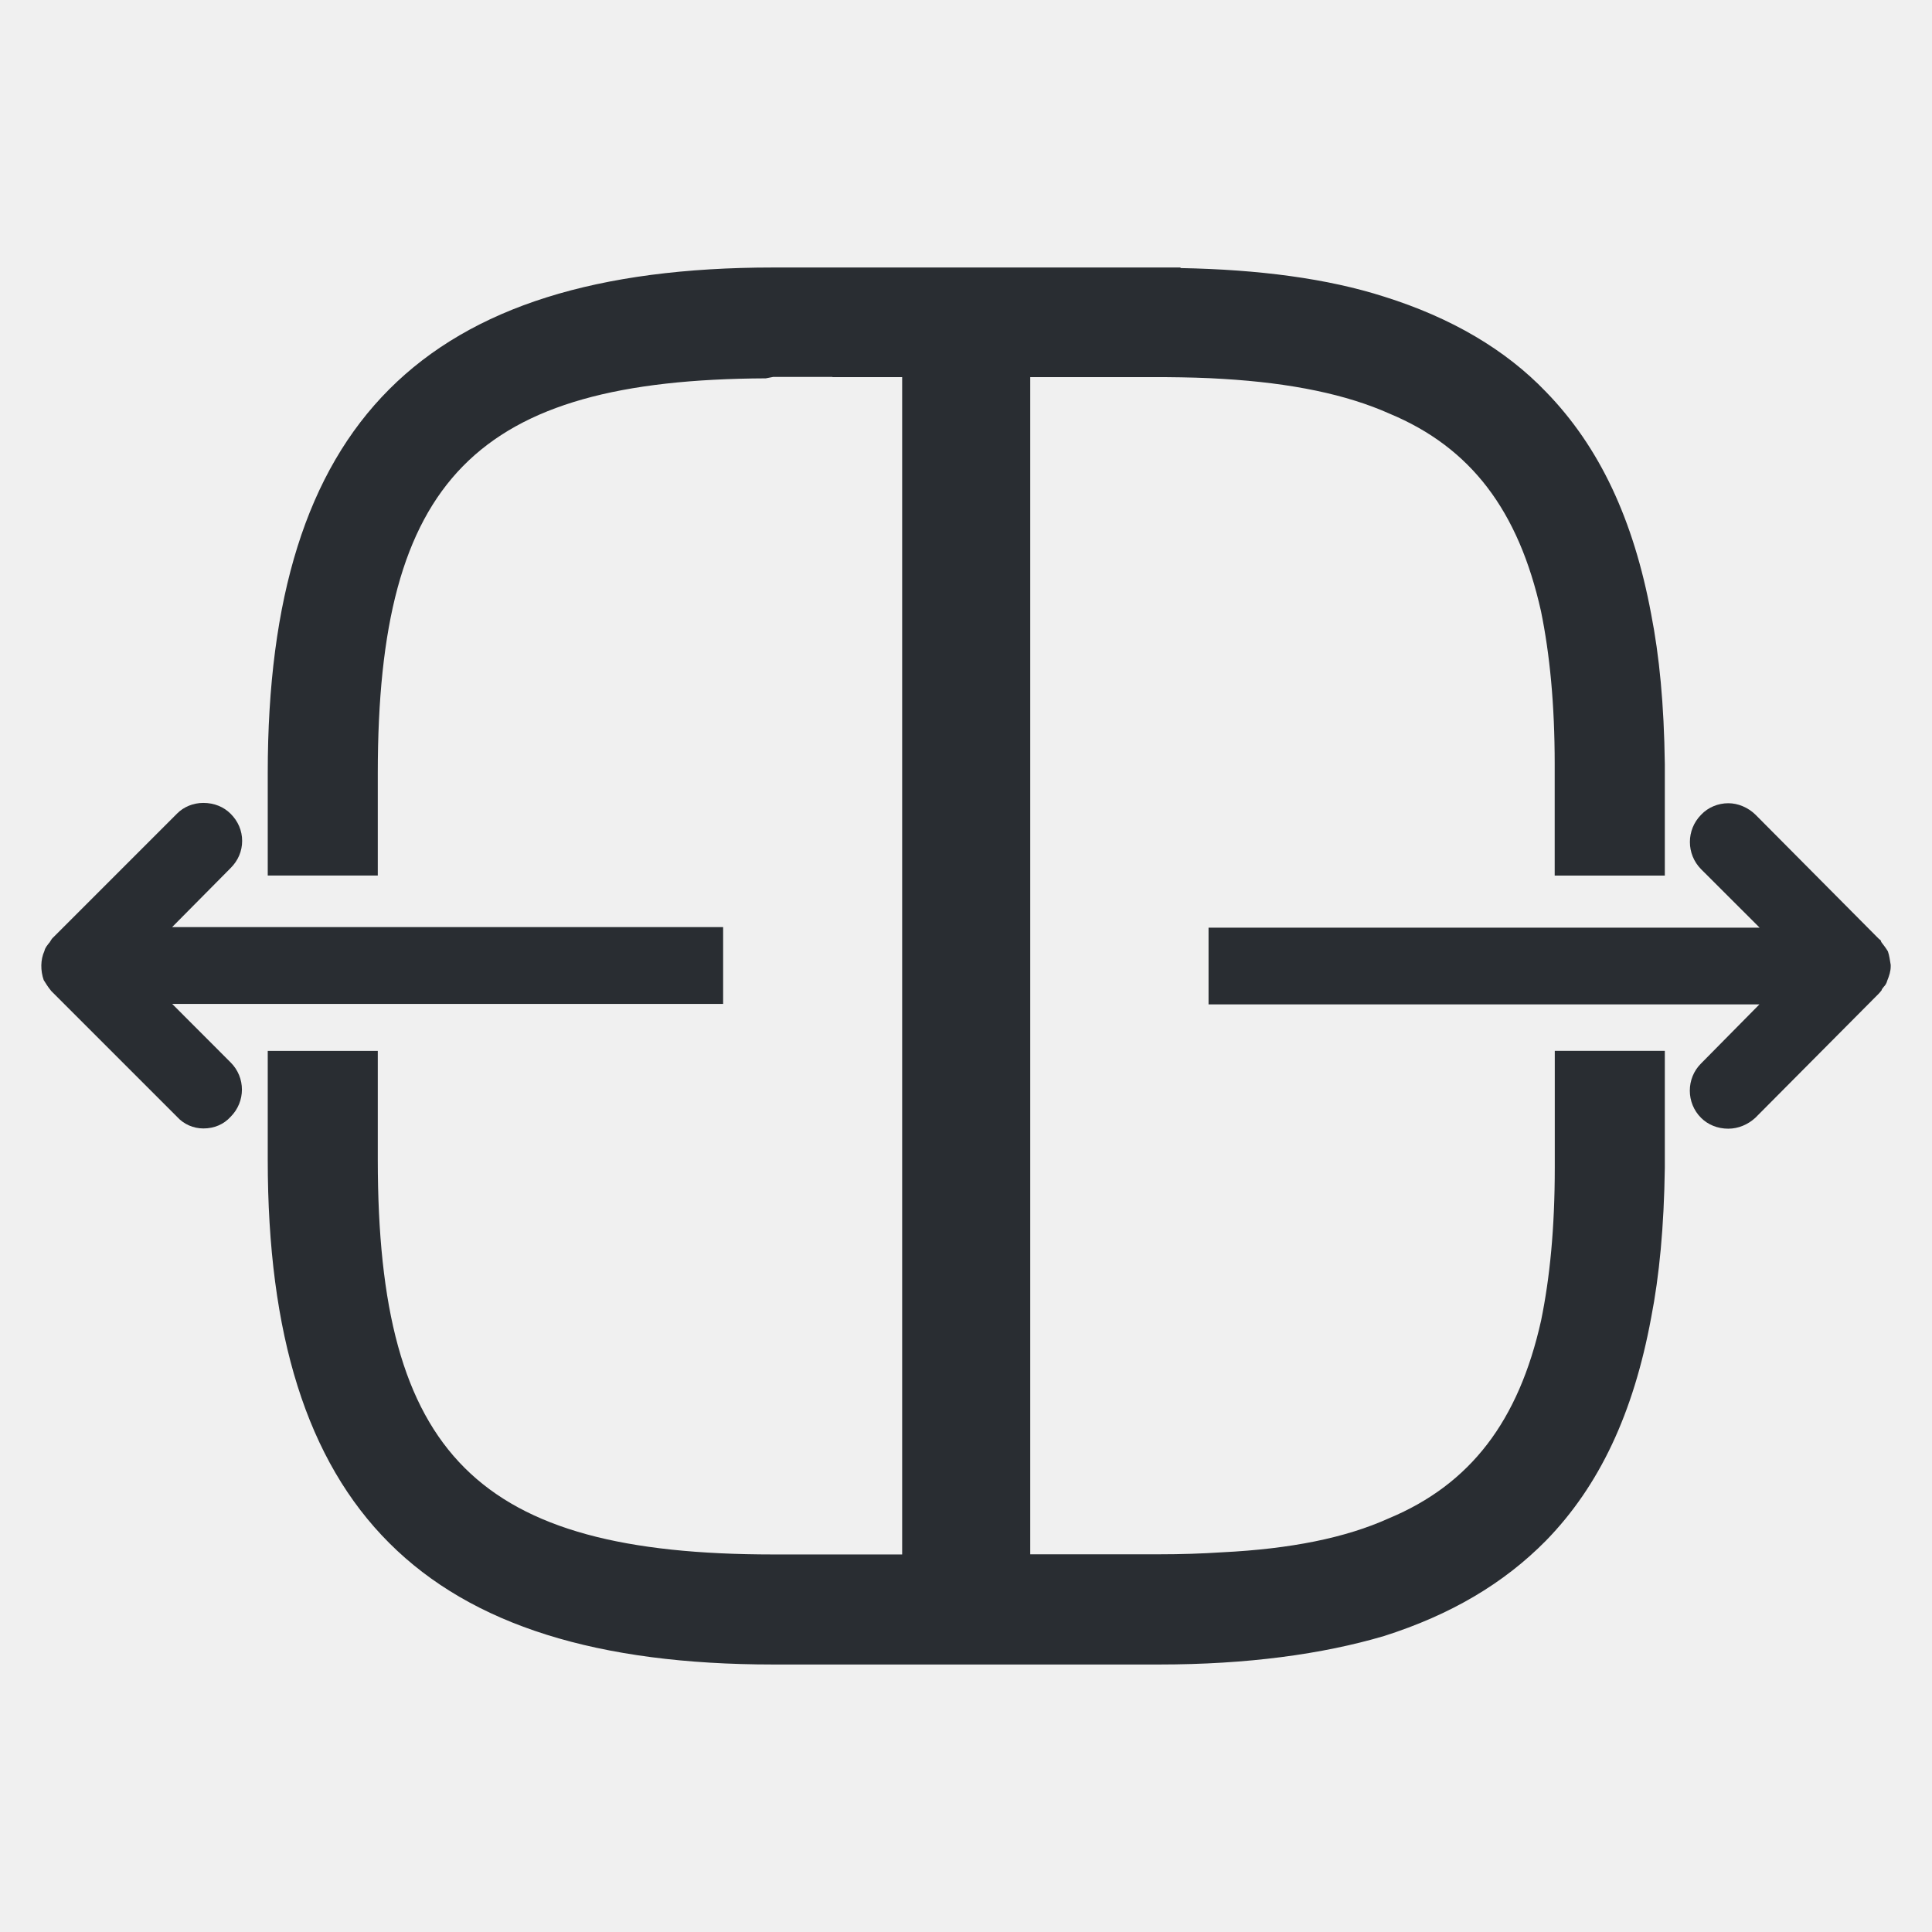
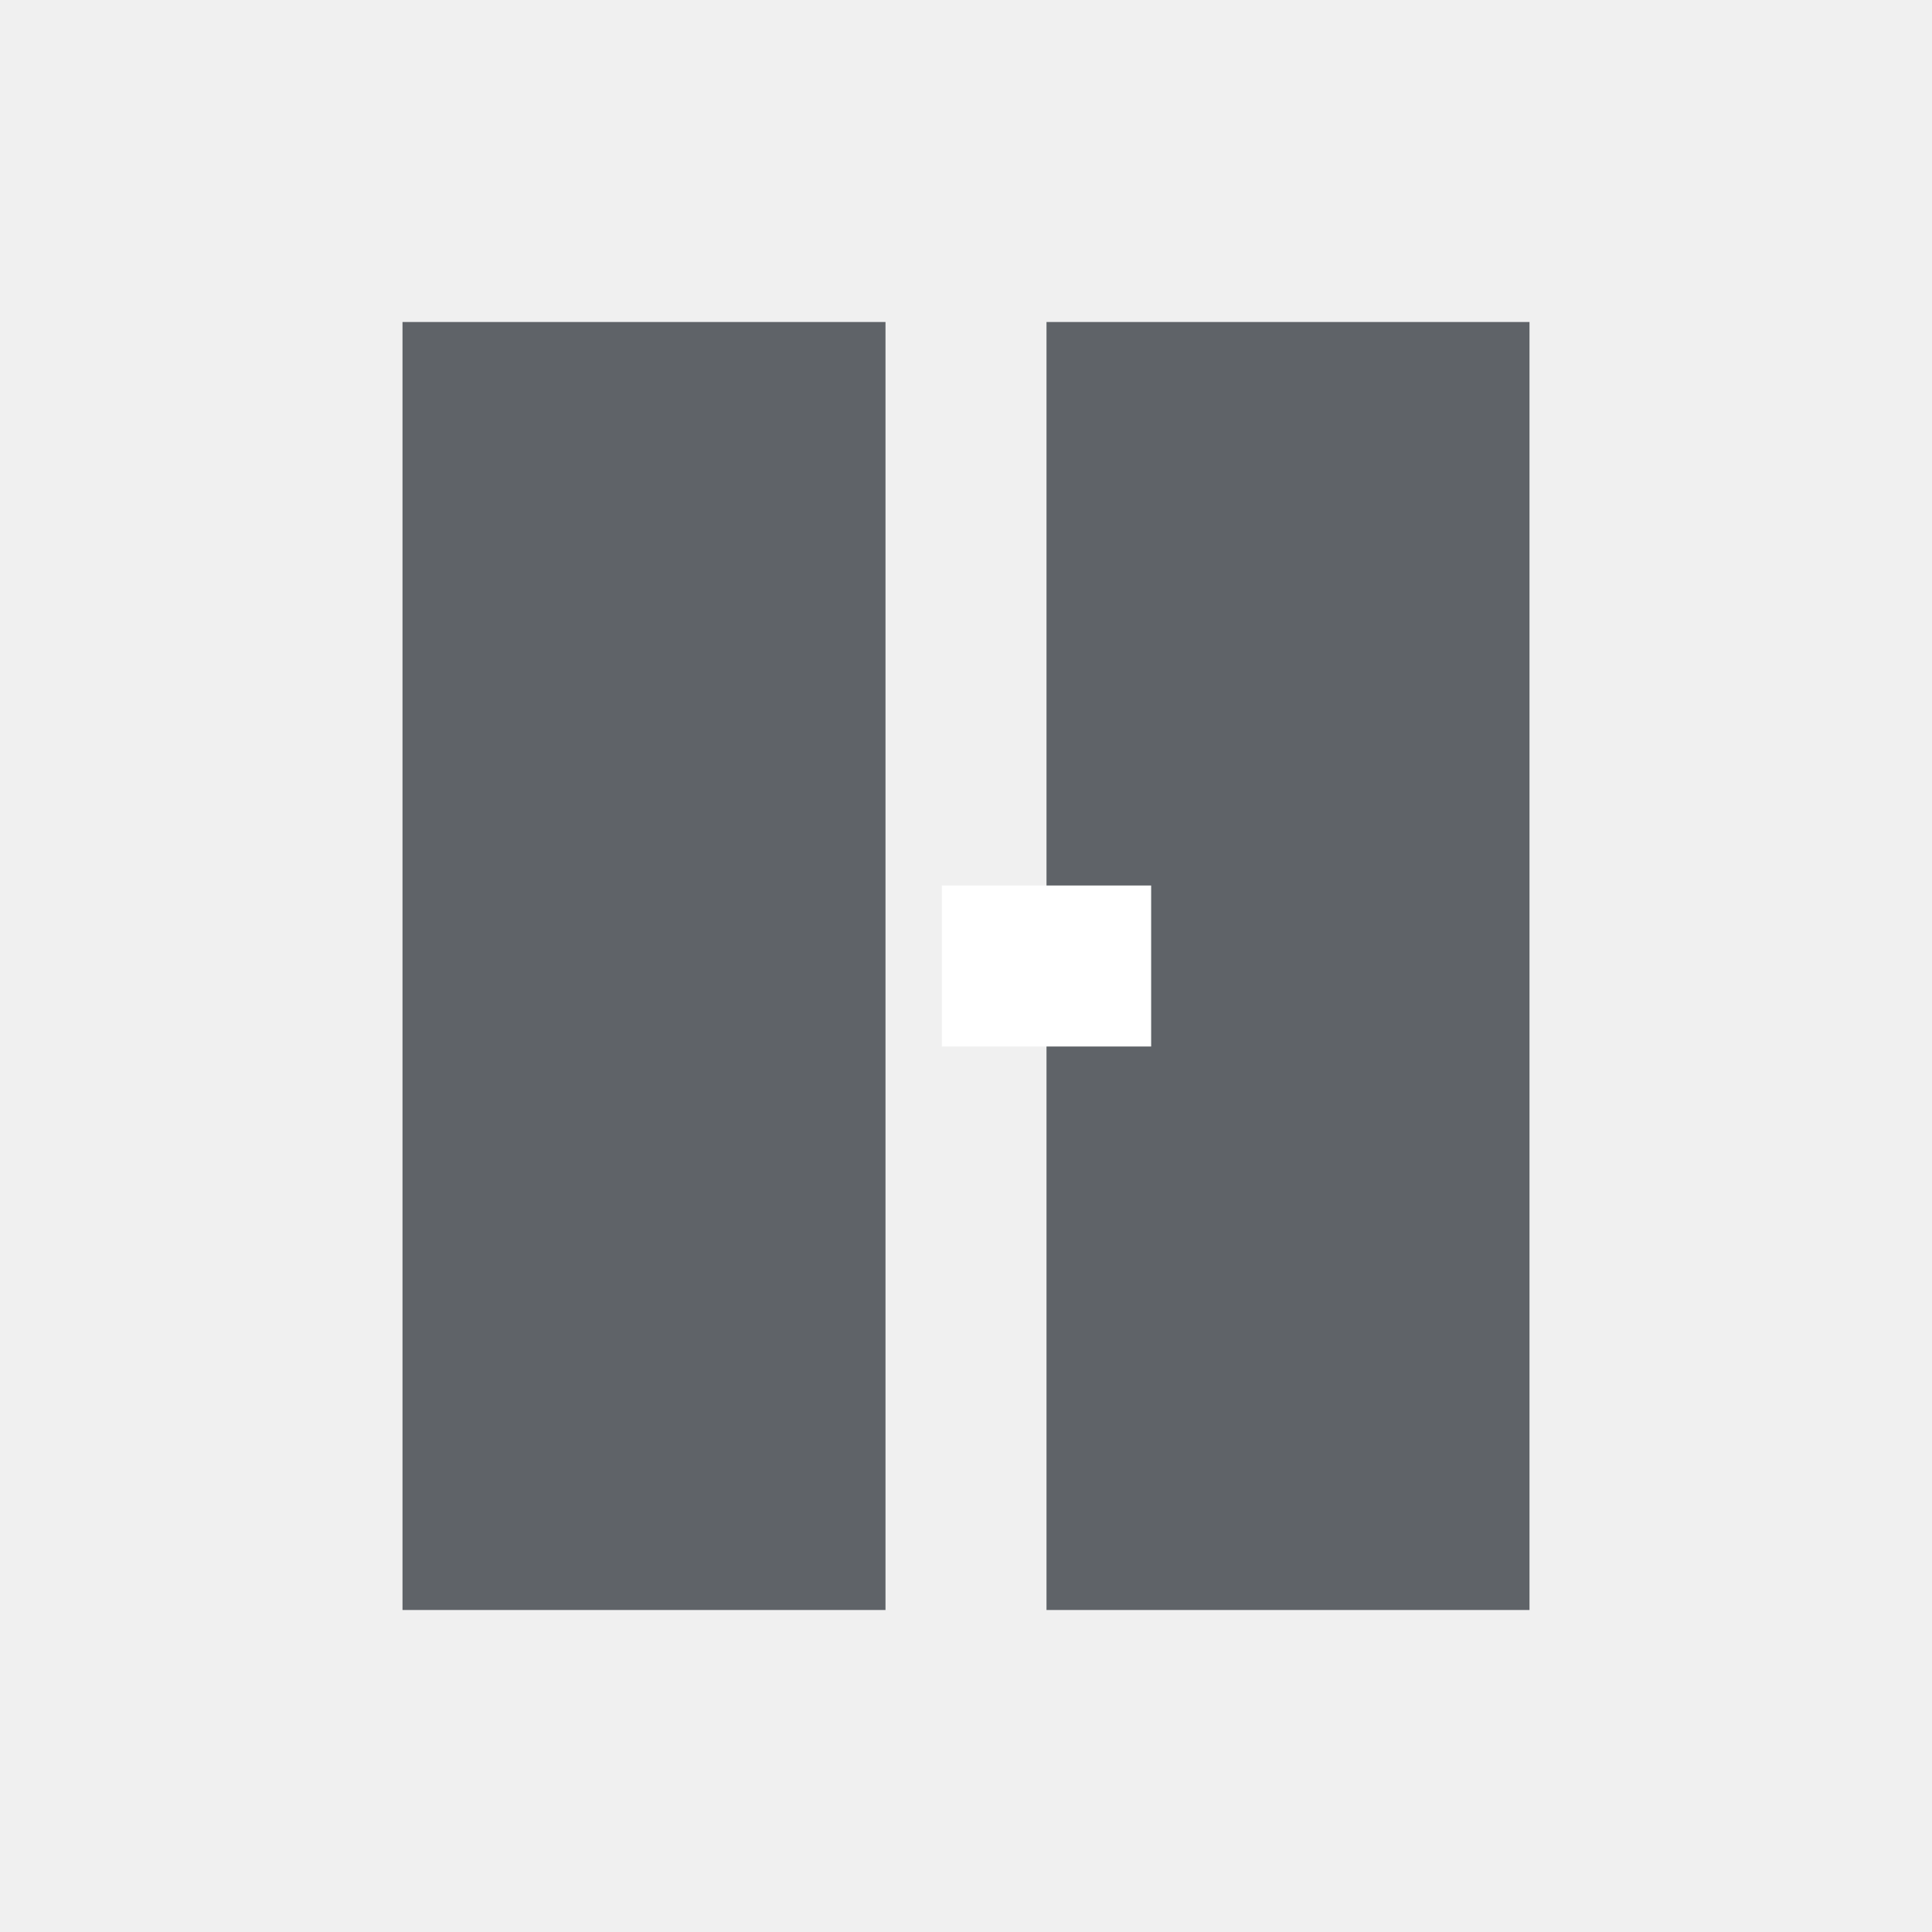
- <svg xmlns="http://www.w3.org/2000/svg" version="1.1" id="Vrstva_1" x="0px" y="0px" width="24px" height="24px" viewBox="0 0 24 24" enable-background="new 0 0 24 24" xml:space="preserve">
-   <g>
-     <g>
-       <path fill="#292D32" d="M0.552,11.813c0.009-0.042,0.034-0.067,0.06-0.102l0.008-0.008c0-0.009,0.009-0.009,0.009-0.018    c0.009-0.009,0.009-0.017,0.025-0.033l1.545-1.545C2.282,10.023,2.4,9.974,2.526,9.974c0.136,0,0.254,0.05,0.338,0.134    c0.094,0.093,0.144,0.211,0.144,0.338s-0.05,0.245-0.144,0.338l-0.726,0.733h6.845v0.954H2.139l0.726,0.727    c0.187,0.186,0.187,0.488,0,0.675c-0.084,0.093-0.202,0.145-0.338,0.145c-0.126,0-0.244-0.052-0.328-0.145l-1.545-1.545    c-0.009-0.008-0.017-0.017-0.017-0.017c-0.042-0.051-0.067-0.093-0.094-0.136C0.502,12.057,0.502,11.922,0.552,11.813z" />
-       <path fill="#292D32" d="M15.013,12.477v-0.953h6.846l-0.727-0.726c-0.186-0.187-0.186-0.49,0-0.677    c0.086-0.092,0.211-0.143,0.338-0.143c0.119,0,0.244,0.051,0.338,0.143l1.535,1.545c0.018,0.009,0.018,0.017,0.025,0.025    c0,0.009,0,0.009,0,0.009c0.033,0.043,0.059,0.076,0.084,0.118c0.018,0.051,0.025,0.109,0.035,0.168v0.019    c0,0.059-0.018,0.116-0.043,0.177c-0.008,0.033-0.025,0.059-0.043,0.076l-0.018,0.024c0,0-0.008,0.009-0.008,0.018    c-0.008,0.009-0.018,0.025-0.035,0.042l-1.535,1.544c-0.092,0.084-0.211,0.135-0.336,0.135c-0.135,0-0.254-0.051-0.338-0.135    c-0.186-0.185-0.186-0.49,0-0.675l0.725-0.734H15.013z" />
-     </g>
-     <path fill="#292D32" d="M20.681,10.877V9.492c-0.01-0.75-0.068-1.342-0.17-1.865c-0.219-1.173-0.641-2.076-1.307-2.76   c-0.5-0.522-1.174-0.92-2.01-1.182c-0.703-0.225-1.555-0.337-2.529-0.355V3.323h-0.264h-1.309h-0.295h-1.59h-0.294h-0.572H9.606   c-4.348,0-6.28,1.94-6.28,6.279v1.274h1.367V9.603c0-3.646,1.216-4.887,4.82-4.903l0.093-0.018h0.735v0.003h0.866V19.31h-0.294   H9.716H9.606c-3.672,0-4.913-1.232-4.913-4.904v-1.351H3.326v1.351c0,4.339,1.933,6.271,6.28,6.271h0.109h1.198h0.294h1.59h1.604   c1.088,0,2.025-0.127,2.793-0.354c0.826-0.263,1.484-0.651,2.01-1.184c0.666-0.683,1.088-1.586,1.307-2.769   c0.102-0.523,0.16-1.13,0.17-1.865v-1.451h-1.367v1.451c0,0.752-0.061,1.367-0.17,1.899c-0.279,1.249-0.877,2.034-1.891,2.457   c-0.539,0.244-1.223,0.38-2.068,0.422c-0.262,0.017-0.514,0.025-0.783,0.025h-1.604V4.685h1.693   c0.244,0.002,0.486,0.008,0.703,0.022c0.852,0.051,1.535,0.194,2.066,0.431c1.014,0.422,1.604,1.207,1.883,2.456   c0.109,0.532,0.17,1.156,0.17,1.898v1.385H20.681z" />
+ <svg xmlns="http://www.w3.org/2000/svg" width="24" height="24" viewBox="0 0 24 24">
+   <g fill="#5F6368">
+     <path d="M5 4h6v16H5V4zm8 0h6v16h-6V4z" />
+     <path d="M11.7 11H14.3V13H11.7V11z" fill="#FFFFFF" />
  </g>
</svg>
